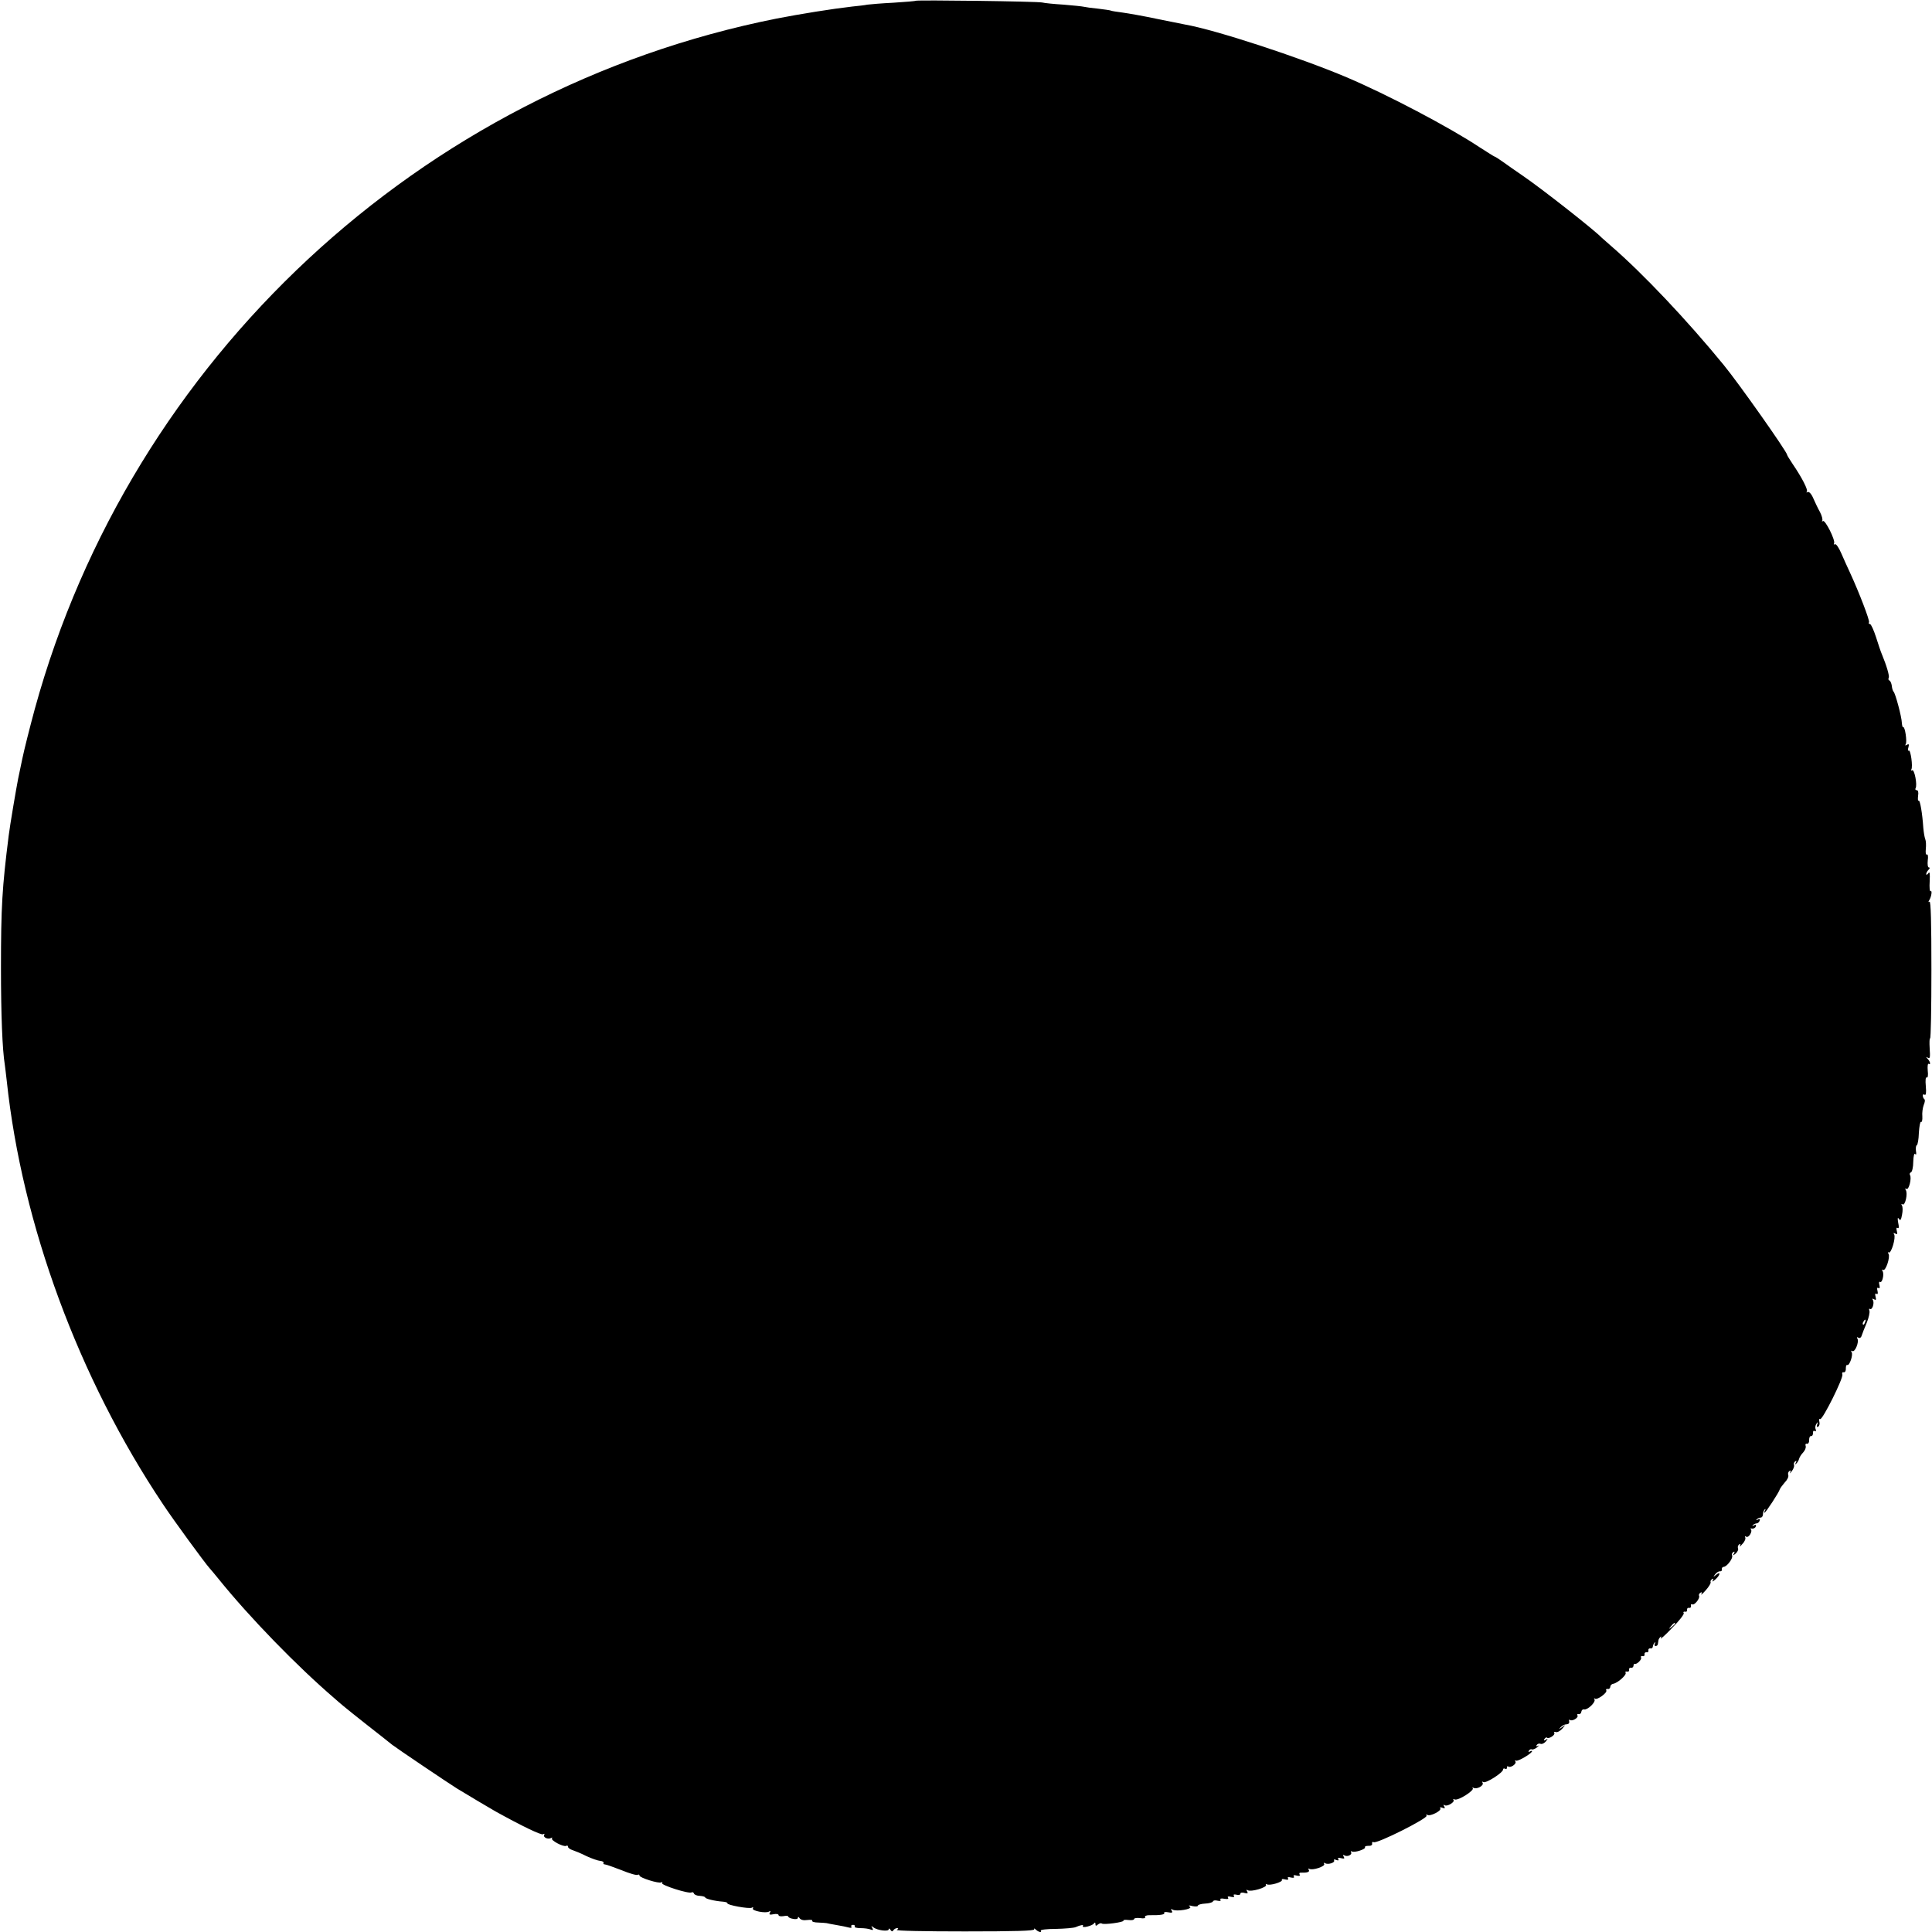
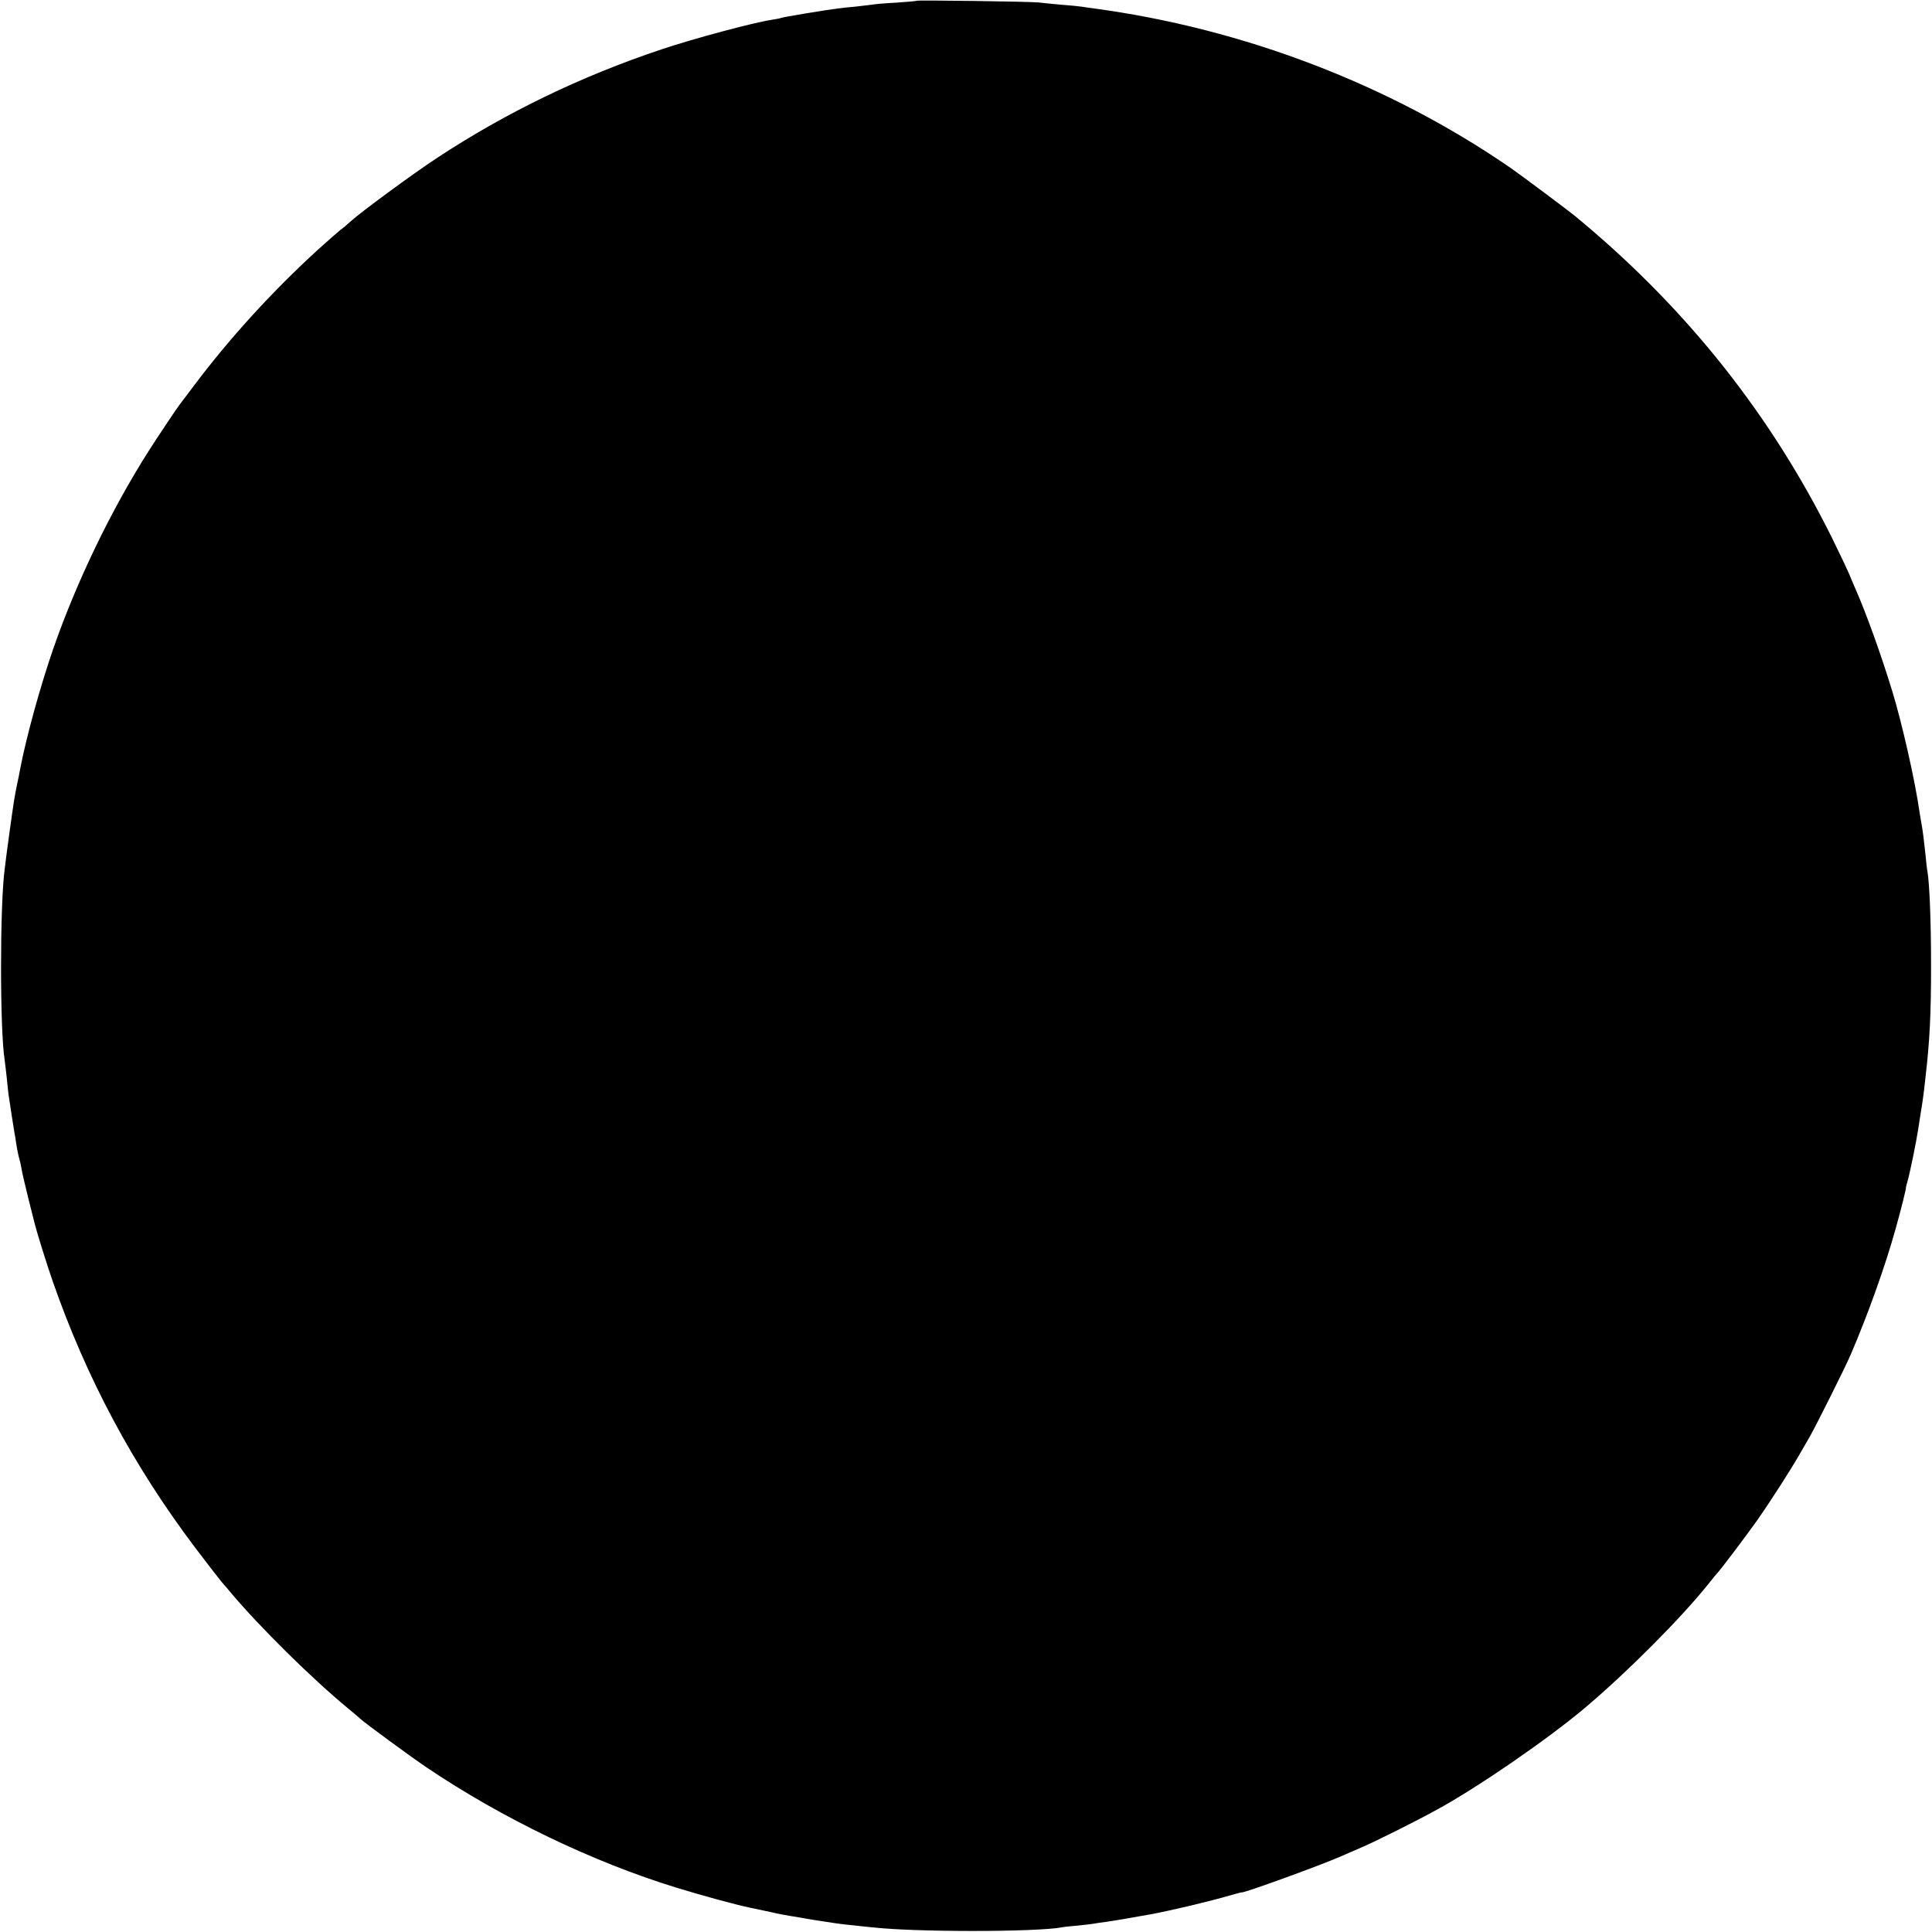
- <svg xmlns="http://www.w3.org/2000/svg" version="1.0" width="1000pt" height="1000pt" viewBox="0 0 1000 1000" preserveAspectRatio="xMidYMid meet">
-   <g transform="translate(0,1000) scale(0.1,-0.1)" fill="#000000" stroke="none">
-     <path d="M4739 9996 c-2 -2 -53 -6 -114 -10 -60 -3 -121 -8 -135 -10 -14 -3 -50 -7 -80 -10 -105 -12 -266 -38 -390 -62 -1844 -367 -3342 -1761 -3840 -3574 -26 -96 -55 -211 -64 -255 -9 -44 -19 -91 -22 -105 -9 -45 -43 -244 -49 -295 -34 -269 -40 -370 -40 -685 0 -239 7 -423 20 -502 2 -13 6 -50 10 -83 79 -743 372 -1538 808 -2190 57 -86 219 -307 241 -331 6 -7 27 -31 46 -55 161 -200 408 -454 604 -622 11 -10 31 -27 43 -37 13 -11 69 -56 125 -100 57 -44 114 -90 128 -101 23 -18 290 -198 335 -226 39 -24 180 -108 200 -119 139 -77 237 -124 246 -118 7 4 9 3 6 -3 -8 -13 20 -26 36 -16 7 3 8 2 4 -2 -9 -10 61 -47 74 -39 5 3 9 1 9 -5 0 -5 10 -13 23 -17 12 -4 45 -17 72 -31 28 -13 60 -24 72 -25 12 -1 19 -6 17 -10 -3 -4 0 -8 6 -8 7 0 45 -14 87 -30 41 -17 79 -28 84 -24 5 3 9 1 9 -4 0 -11 101 -43 113 -35 6 3 7 2 4 -4 -7 -10 139 -57 153 -48 4 3 10 0 12 -6 2 -6 16 -12 31 -12 15 -1 27 -5 27 -8 0 -7 50 -19 92 -22 14 -1 25 -5 23 -8 -6 -9 114 -31 127 -23 6 4 8 3 5 -4 -8 -12 67 -27 84 -16 8 5 9 3 4 -6 -6 -10 -1 -12 19 -8 14 3 26 1 26 -5 0 -5 11 -7 25 -5 14 3 25 2 25 -2 0 -4 11 -10 25 -12 14 -3 25 -1 25 6 0 6 4 5 9 -3 6 -8 20 -12 39 -9 17 2 29 1 26 -4 -3 -4 11 -9 30 -9 20 -1 39 -2 44 -3 4 -1 27 -6 52 -10 25 -4 53 -10 64 -13 10 -3 16 -1 13 4 -4 5 0 10 8 10 8 0 12 -4 9 -9 -3 -4 10 -8 30 -8 19 0 42 -3 52 -7 13 -5 15 -3 9 8 -7 11 -6 12 6 3 20 -16 79 -23 79 -10 0 6 4 5 9 -3 6 -9 11 -10 15 -2 4 6 13 11 19 11 8 0 8 -3 -1 -9 -8 -5 146 -8 352 -8 259 0 363 3 359 11 -3 6 0 5 8 -1 14 -14 33 -18 26 -6 -3 5 33 9 78 9 46 1 92 5 102 9 27 12 44 14 38 6 -7 -13 49 1 57 13 5 7 8 6 8 -3 0 -10 3 -11 13 -2 8 6 16 8 20 5 8 -8 118 7 112 15 -2 4 9 5 26 3 16 -2 29 0 29 5 0 5 14 7 31 5 19 -3 29 -1 26 5 -4 5 6 10 21 10 56 -1 83 3 78 12 -3 4 6 6 21 3 19 -4 24 -2 18 8 -6 9 -4 11 4 6 19 -12 108 3 90 15 -10 7 -5 8 14 3 15 -3 27 -2 27 2 0 5 17 10 37 11 21 1 39 6 41 11 2 6 12 7 24 4 13 -3 19 -1 15 5 -4 6 4 8 20 5 17 -3 24 -1 19 6 -4 6 2 8 16 4 13 -3 19 -1 15 5 -5 7 0 9 13 6 11 -3 20 -1 20 5 0 6 10 8 22 4 16 -4 19 -2 13 8 -5 9 -4 11 4 6 16 -10 101 15 94 28 -3 5 -2 6 4 3 14 -9 85 12 78 23 -3 4 5 6 17 2 13 -3 19 -1 15 5 -5 7 1 9 15 5 13 -3 19 -1 15 5 -5 7 1 9 15 5 13 -3 19 -1 15 5 -4 6 -1 11 6 10 34 -1 48 4 41 15 -4 6 -3 8 3 5 16 -10 84 13 77 25 -4 7 -2 8 5 4 15 -9 53 3 46 15 -3 5 2 6 11 2 11 -4 15 -3 11 4 -5 7 1 9 15 5 16 -4 19 -2 13 8 -5 8 -4 11 3 7 15 -10 43 3 35 16 -3 5 -1 7 4 4 13 -8 75 12 68 22 -2 4 6 7 18 7 13 -1 21 4 19 12 -1 8 2 10 8 7 16 -10 282 124 274 137 -4 7 -2 8 4 4 15 -9 75 22 67 34 -4 6 1 7 11 3 13 -5 15 -3 9 7 -5 9 -4 11 3 6 14 -8 55 18 45 28 -4 4 -1 5 7 2 18 -7 103 47 93 59 -5 4 -2 5 4 1 17 -9 55 12 47 26 -4 7 -3 8 4 4 13 -8 102 49 102 65 0 6 5 7 10 4 6 -3 10 -1 10 6 0 7 3 9 6 6 11 -10 45 13 38 25 -4 6 -3 8 3 5 9 -6 83 38 83 49 0 3 -5 2 -12 -2 -7 -4 -8 -3 -4 5 4 6 11 9 15 6 5 -2 17 3 27 11 10 9 13 12 5 8 -9 -4 -12 -3 -7 4 4 6 13 9 20 6 7 -3 19 3 27 12 12 15 12 17 0 9 -10 -6 -12 -4 -7 4 5 7 10 10 13 7 9 -9 44 14 38 24 -3 6 0 7 8 5 7 -3 22 5 33 17 19 23 19 23 -1 8 -17 -12 -18 -12 -7 0 7 8 20 15 30 15 10 0 16 6 14 15 -2 8 0 12 3 8 11 -10 47 11 40 23 -4 5 -1 8 6 7 7 -2 13 4 14 12 1 8 7 14 14 12 18 -4 62 38 54 52 -3 6 -3 8 2 4 10 -10 67 31 59 43 -3 5 0 8 7 7 7 -2 13 3 14 11 0 8 7 15 16 16 22 4 70 46 63 57 -3 5 0 7 8 6 7 -2 12 3 10 10 -1 6 3 11 10 10 7 -2 12 3 13 10 0 6 3 11 6 10 11 -5 39 24 33 33 -3 5 0 8 8 7 7 -2 12 3 10 10 -1 6 4 11 10 10 7 -2 12 3 10 10 -1 6 3 11 10 10 7 -2 12 2 13 9 0 6 4 15 9 20 5 5 6 3 2 -4 -4 -7 -2 -13 3 -13 6 0 12 5 12 10 1 6 2 14 3 19 0 5 5 13 10 18 5 5 6 2 2 -7 -5 -8 22 15 58 53 37 37 64 72 61 77 -4 6 -1 9 7 8 7 -2 12 3 10 10 -1 6 4 11 10 10 7 -2 12 3 10 10 -1 8 2 11 7 8 11 -7 43 33 35 45 -2 4 1 11 7 15 8 5 10 2 5 -7 -4 -8 6 1 23 20 17 19 28 38 25 42 -2 4 1 11 7 15 8 5 9 3 4 -7 -5 -8 1 -5 13 5 26 23 30 45 5 25 -16 -13 -17 -12 -5 3 8 10 19 16 25 15 7 -1 11 4 9 11 -1 6 4 12 10 12 17 1 51 47 43 59 -3 5 0 13 6 17 8 5 9 3 4 -7 -8 -12 -6 -12 9 0 9 8 15 20 12 27 -3 7 0 16 6 20 7 5 8 2 4 -7 -4 -8 2 -3 13 10 12 12 18 28 14 34 -3 6 -1 7 5 3 13 -8 35 28 24 39 -4 3 -1 5 7 3 7 -1 16 3 19 11 3 9 0 11 -9 6 -8 -5 -11 -4 -6 1 5 5 14 9 19 9 6 0 13 6 16 14 3 9 0 11 -9 6 -8 -5 -11 -4 -6 1 5 5 14 9 20 9 7 0 12 8 12 17 0 9 4 20 9 25 5 4 6 3 2 -4 -4 -7 -5 -13 -3 -13 6 0 76 107 79 121 2 6 14 22 26 36 13 13 21 30 18 38 -3 8 0 17 6 21 7 5 8 2 4 -7 -4 -8 0 -5 8 6 9 11 14 25 12 32 -3 7 0 15 6 19 7 5 8 2 3 -7 -5 -10 -5 -11 3 -4 6 6 12 16 14 24 2 8 11 23 21 33 10 11 16 26 13 34 -3 8 0 13 7 11 7 -1 12 8 11 20 0 12 4 21 10 20 6 -1 10 6 10 15 -1 10 3 15 9 11 6 -4 8 0 5 9 -4 8 -2 21 4 29 8 11 9 10 4 -4 -4 -11 -2 -16 5 -11 6 3 9 15 6 25 -3 11 -1 17 4 14 11 -8 122 214 115 231 -3 8 0 13 7 11 7 -1 12 8 11 20 0 12 3 20 7 18 11 -7 32 52 23 66 -4 7 -3 10 3 6 14 -9 37 48 27 64 -4 8 -3 10 5 5 6 -4 14 0 17 11 3 10 15 40 26 66 11 27 17 55 14 63 -3 8 -2 12 3 9 12 -7 24 31 15 46 -5 8 -3 9 6 4 10 -6 12 -3 8 13 -4 14 -2 20 5 15 6 -4 8 2 5 15 -4 14 -2 20 5 15 6 -4 8 2 5 15 -4 12 -2 20 3 17 11 -8 23 40 13 56 -4 7 -3 10 3 6 13 -8 38 67 28 83 -5 8 -4 11 1 7 13 -7 38 78 28 94 -5 8 -3 9 6 4 10 -6 12 -3 8 13 -4 14 -2 20 4 16 7 -4 8 5 3 27 -4 24 -3 30 4 20 7 -11 11 -6 16 22 4 19 4 41 -1 48 -4 7 -3 10 4 5 13 -8 28 57 16 75 -4 7 -3 10 4 5 12 -7 28 56 18 72 -3 6 -1 12 5 14 6 2 12 27 12 55 1 30 5 46 10 40 5 -7 7 -1 4 15 -2 15 0 29 4 30 5 2 10 31 11 64 2 34 7 60 11 57 5 -3 8 10 7 28 -2 19 2 45 7 59 6 14 8 27 4 30 -11 9 -12 32 0 24 8 -5 10 8 7 44 -3 31 -1 49 5 45 5 -3 8 11 5 35 -2 22 0 38 4 36 13 -8 9 11 -4 25 -11 11 -10 12 1 6 11 -6 12 3 9 48 -2 31 -1 54 2 52 4 -2 7 158 7 355 0 246 -3 358 -10 353 -6 -4 -7 -1 -1 8 11 18 16 52 7 46 -5 -3 -7 20 -5 51 2 42 0 53 -7 42 -6 -8 -11 -10 -11 -4 0 5 5 15 12 22 7 7 8 12 2 12 -6 0 -8 16 -6 36 3 21 1 34 -5 31 -5 -3 -7 9 -5 29 2 18 1 42 -3 51 -4 10 -8 36 -10 58 -5 76 -17 145 -24 141 -4 -3 -5 8 -3 25 3 18 0 29 -7 29 -7 0 -9 5 -6 10 10 16 -6 101 -18 93 -5 -3 -7 -1 -4 4 9 15 -4 104 -13 98 -5 -3 -6 5 -2 17 4 16 2 19 -8 13 -8 -5 -11 -4 -6 3 8 13 -4 93 -13 88 -3 -2 -6 8 -7 22 -1 32 -34 155 -43 162 -3 3 -8 16 -9 30 -2 14 -8 27 -13 28 -5 2 -6 8 -3 14 5 8 -11 63 -36 123 -5 11 -18 50 -30 88 -12 37 -26 67 -31 67 -6 0 -8 4 -5 9 5 8 -51 154 -98 256 -13 28 -34 74 -46 102 -13 30 -27 50 -33 46 -5 -3 -7 -1 -4 4 9 15 -47 126 -58 116 -4 -4 -6 -3 -3 2 3 6 -2 26 -12 45 -11 19 -26 52 -35 72 -10 23 -22 35 -29 31 -6 -3 -8 -3 -4 2 8 8 -24 71 -73 143 -16 24 -29 45 -29 48 0 15 -250 370 -329 466 -189 231 -418 473 -581 614 -25 22 -47 41 -50 44 -31 34 -309 253 -409 321 -35 24 -81 56 -103 72 -21 15 -40 27 -43 27 -2 0 -36 22 -77 48 -155 103 -478 273 -688 362 -243 103 -680 246 -836 273 -16 3 -83 17 -149 30 -66 14 -145 28 -175 32 -30 4 -57 8 -60 10 -3 2 -33 6 -65 10 -33 3 -67 8 -75 10 -8 2 -55 7 -105 11 -49 3 -99 8 -110 11 -24 6 -650 14 -656 9z m4914 -6841 c-3 -9 -8 -14 -10 -11 -3 3 -2 9 2 15 9 16 15 13 8 -4z m-983 -1559 c0 -2 -8 -10 -17 -17 -16 -13 -17 -12 -4 4 13 16 21 21 21 13z" />
+ <svg xmlns="http://www.w3.org/2000/svg" version="1.0" width="1024pt" height="1024pt" viewBox="0 0 1024 1024" preserveAspectRatio="xMidYMid meet">
+   <g transform="translate(0,1024) scale(0.1,-0.1)" fill="#000000" stroke="none">
+     <path d="M4858 10236 c-1 -2 -50 -6 -108 -10 -58 -3 -116 -8 -130 -11 -14 -2 -52 -6 -85 -10 -33 -3 -76 -7 -95 -10 -58 -7 -294 -46 -300 -50 -3 -2 -26 -6 -50 -10 -94 -14 -412 -99 -582 -156 -429 -143 -829 -337 -1193 -577 -128 -84 -406 -289 -455 -334 -14 -13 -38 -34 -55 -46 -16 -13 -73 -63 -125 -110 -241 -221 -463 -465 -649 -712 -39 -52 -75 -100 -80 -106 -12 -15 -121 -178 -166 -249 -199 -314 -382 -694 -505 -1050 -69 -202 -140 -458 -174 -635 -2 -14 -9 -47 -15 -75 -6 -27 -13 -66 -16 -85 -12 -77 -34 -238 -40 -285 -3 -27 -8 -63 -10 -80 -26 -192 -26 -857 0 -1016 2 -13 6 -51 10 -84 3 -33 8 -76 10 -95 11 -75 27 -176 31 -200 3 -14 7 -38 9 -55 6 -39 13 -73 19 -93 3 -9 8 -33 11 -52 3 -19 20 -89 36 -155 17 -66 32 -127 34 -135 8 -34 66 -221 94 -300 179 -514 426 -977 757 -1415 62 -82 125 -163 139 -180 14 -16 36 -41 47 -55 155 -184 429 -455 623 -615 33 -27 62 -52 65 -55 15 -16 260 -196 350 -257 402 -271 882 -502 1325 -638 130 -40 313 -90 385 -105 25 -5 76 -16 113 -24 38 -9 85 -18 106 -21 20 -3 48 -8 61 -10 24 -5 105 -18 181 -29 20 -3 62 -8 95 -11 32 -4 75 -8 94 -10 221 -26 874 -26 1009 0 9 2 47 6 83 9 37 4 75 8 85 10 10 2 41 7 68 10 42 6 118 19 235 40 107 20 311 68 423 101 31 9 58 16 59 15 11 -4 416 143 523 190 22 10 74 32 115 50 72 31 287 138 397 199 215 117 588 374 786 541 228 193 511 478 652 655 22 28 42 52 45 55 14 13 145 186 212 280 71 101 180 271 228 355 13 22 36 63 52 90 36 64 186 363 217 435 91 212 183 468 239 670 28 100 56 212 54 217 0 2 4 17 9 35 11 36 47 213 55 268 3 19 9 60 14 90 9 54 14 85 25 185 23 199 30 335 30 600 0 227 -8 430 -19 495 -3 14 -7 52 -10 85 -8 77 -15 133 -21 165 -3 14 -7 43 -11 65 -23 165 -94 477 -145 643 -63 205 -139 414 -193 537 -12 28 -29 66 -36 85 -8 19 -49 106 -92 193 -320 643 -757 1196 -1318 1667 -10 8 -29 24 -42 35 -26 22 -296 224 -343 256 -639 440 -1412 737 -2205 844 -25 3 -56 8 -70 10 -14 2 -61 7 -105 10 -44 4 -98 9 -120 12 -47 5 -642 13 -647 9z" />
  </g>
</svg>
